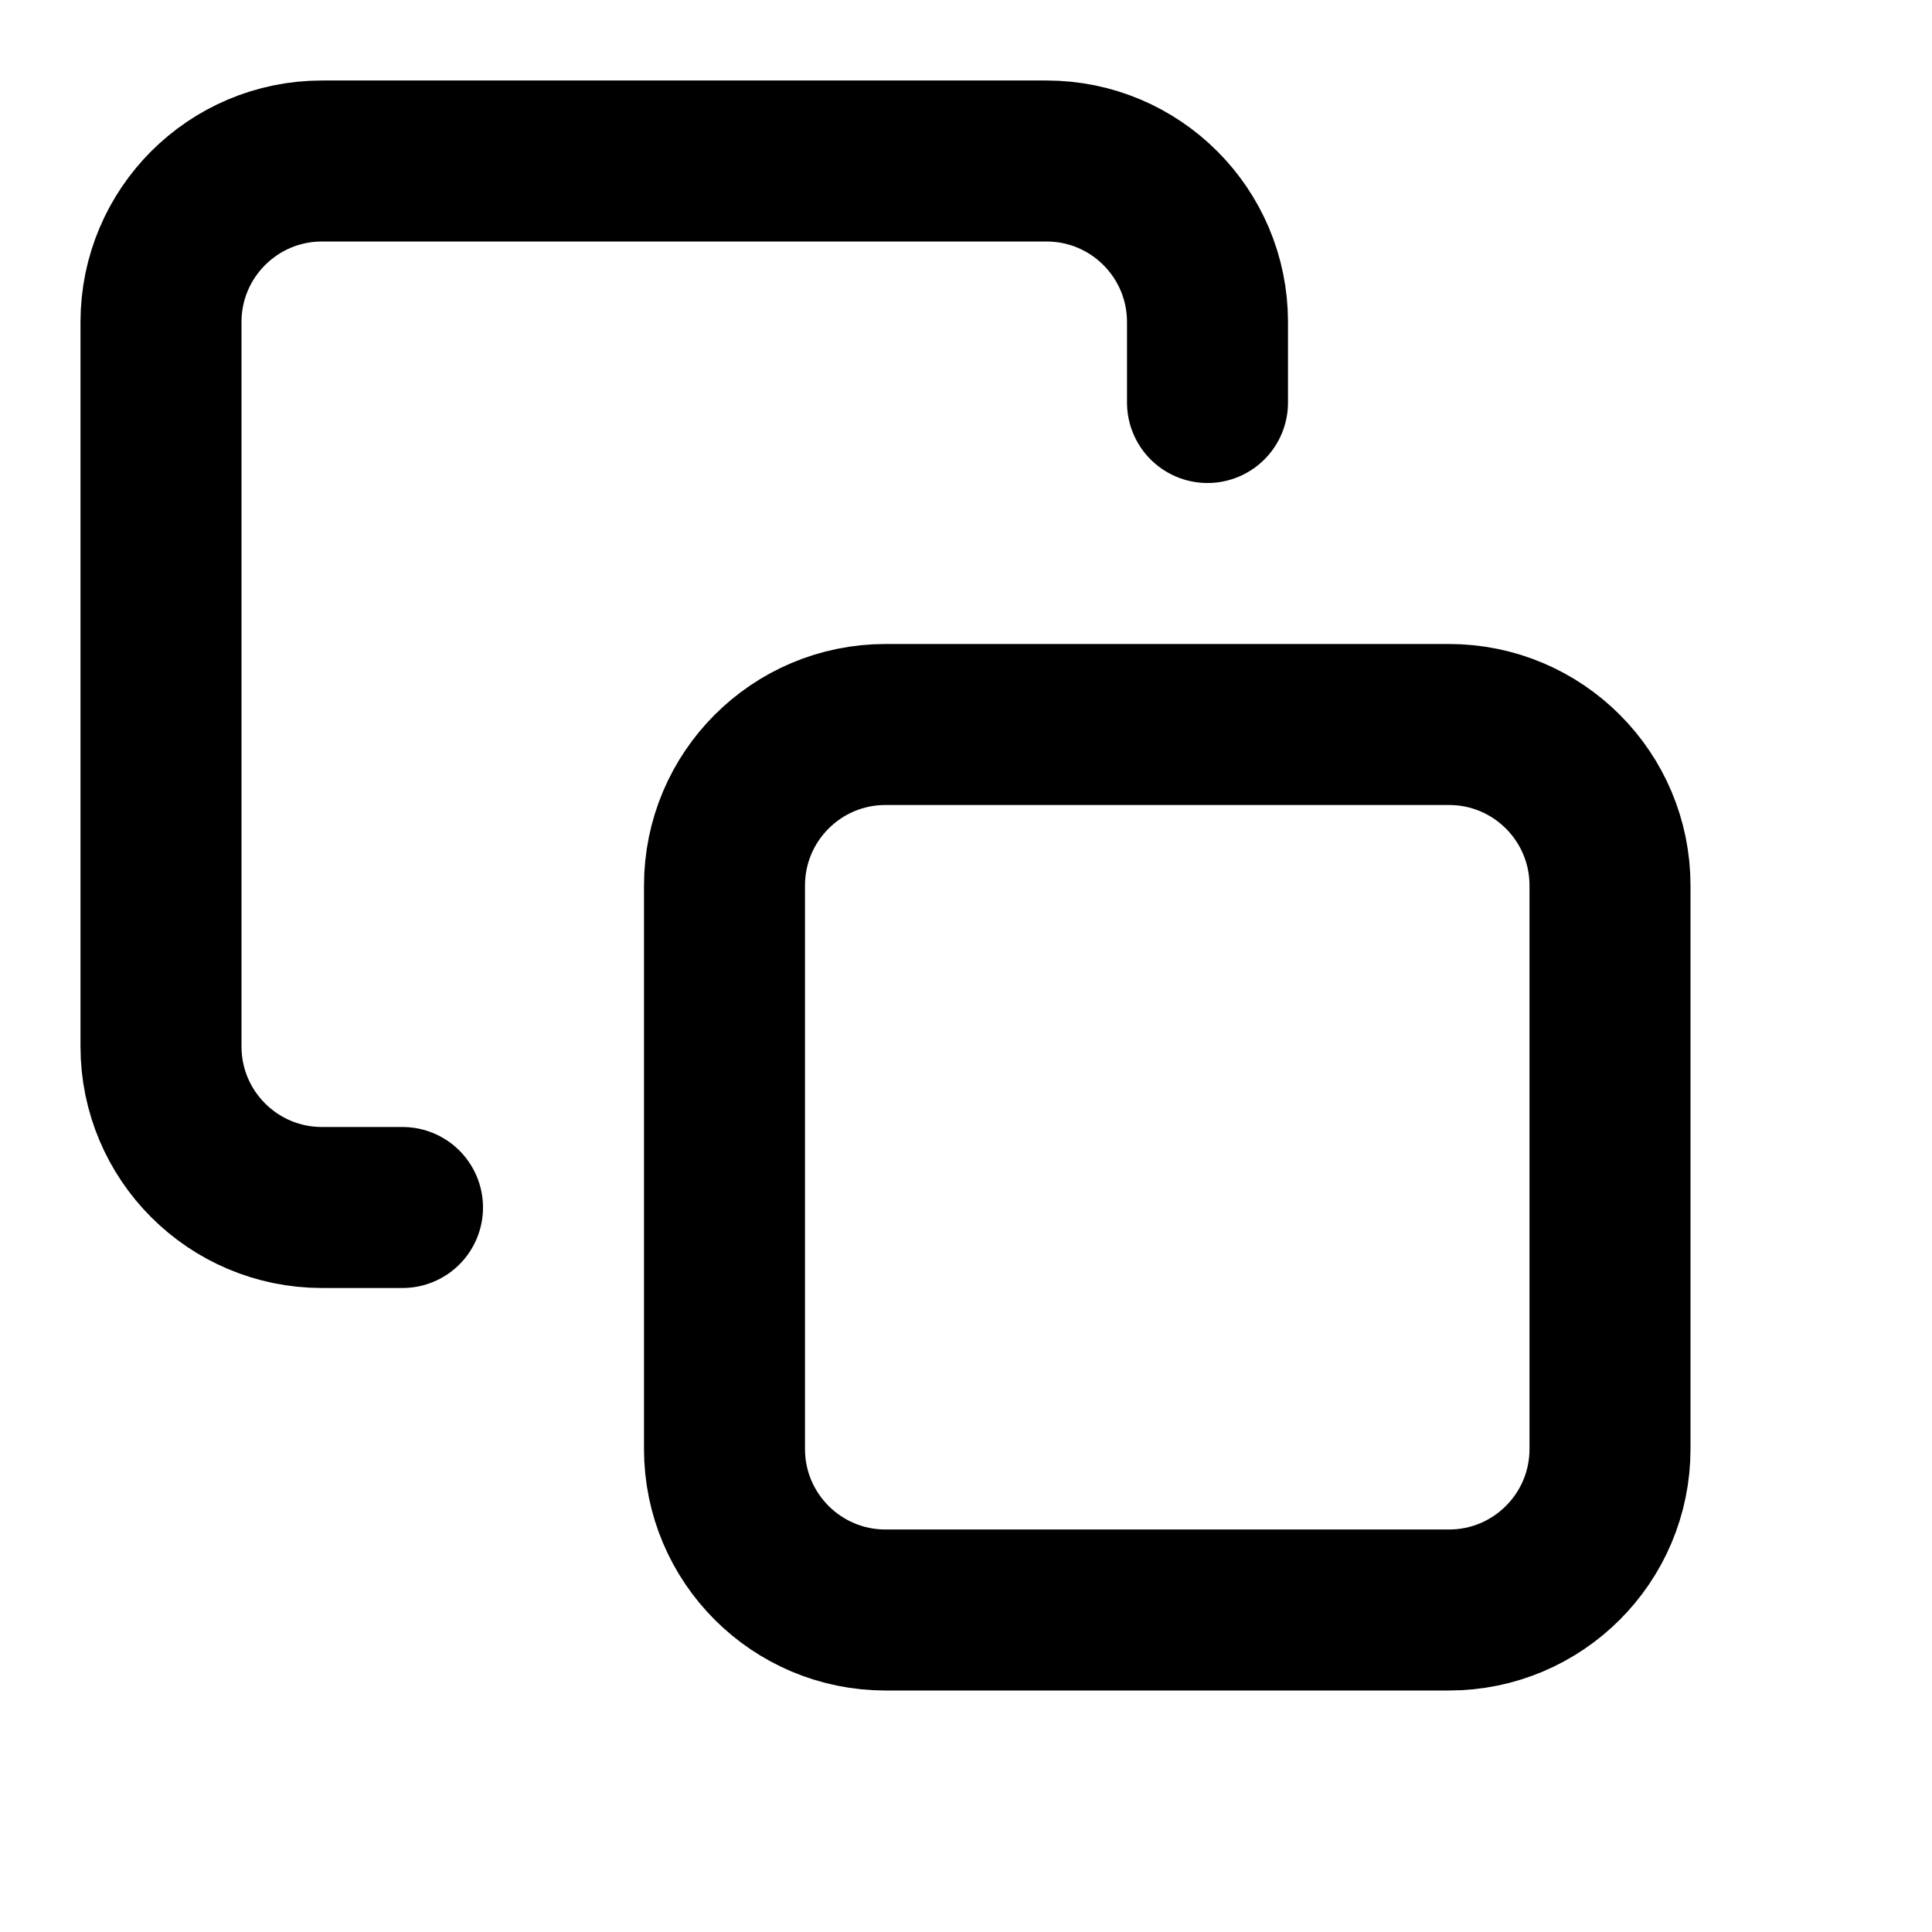
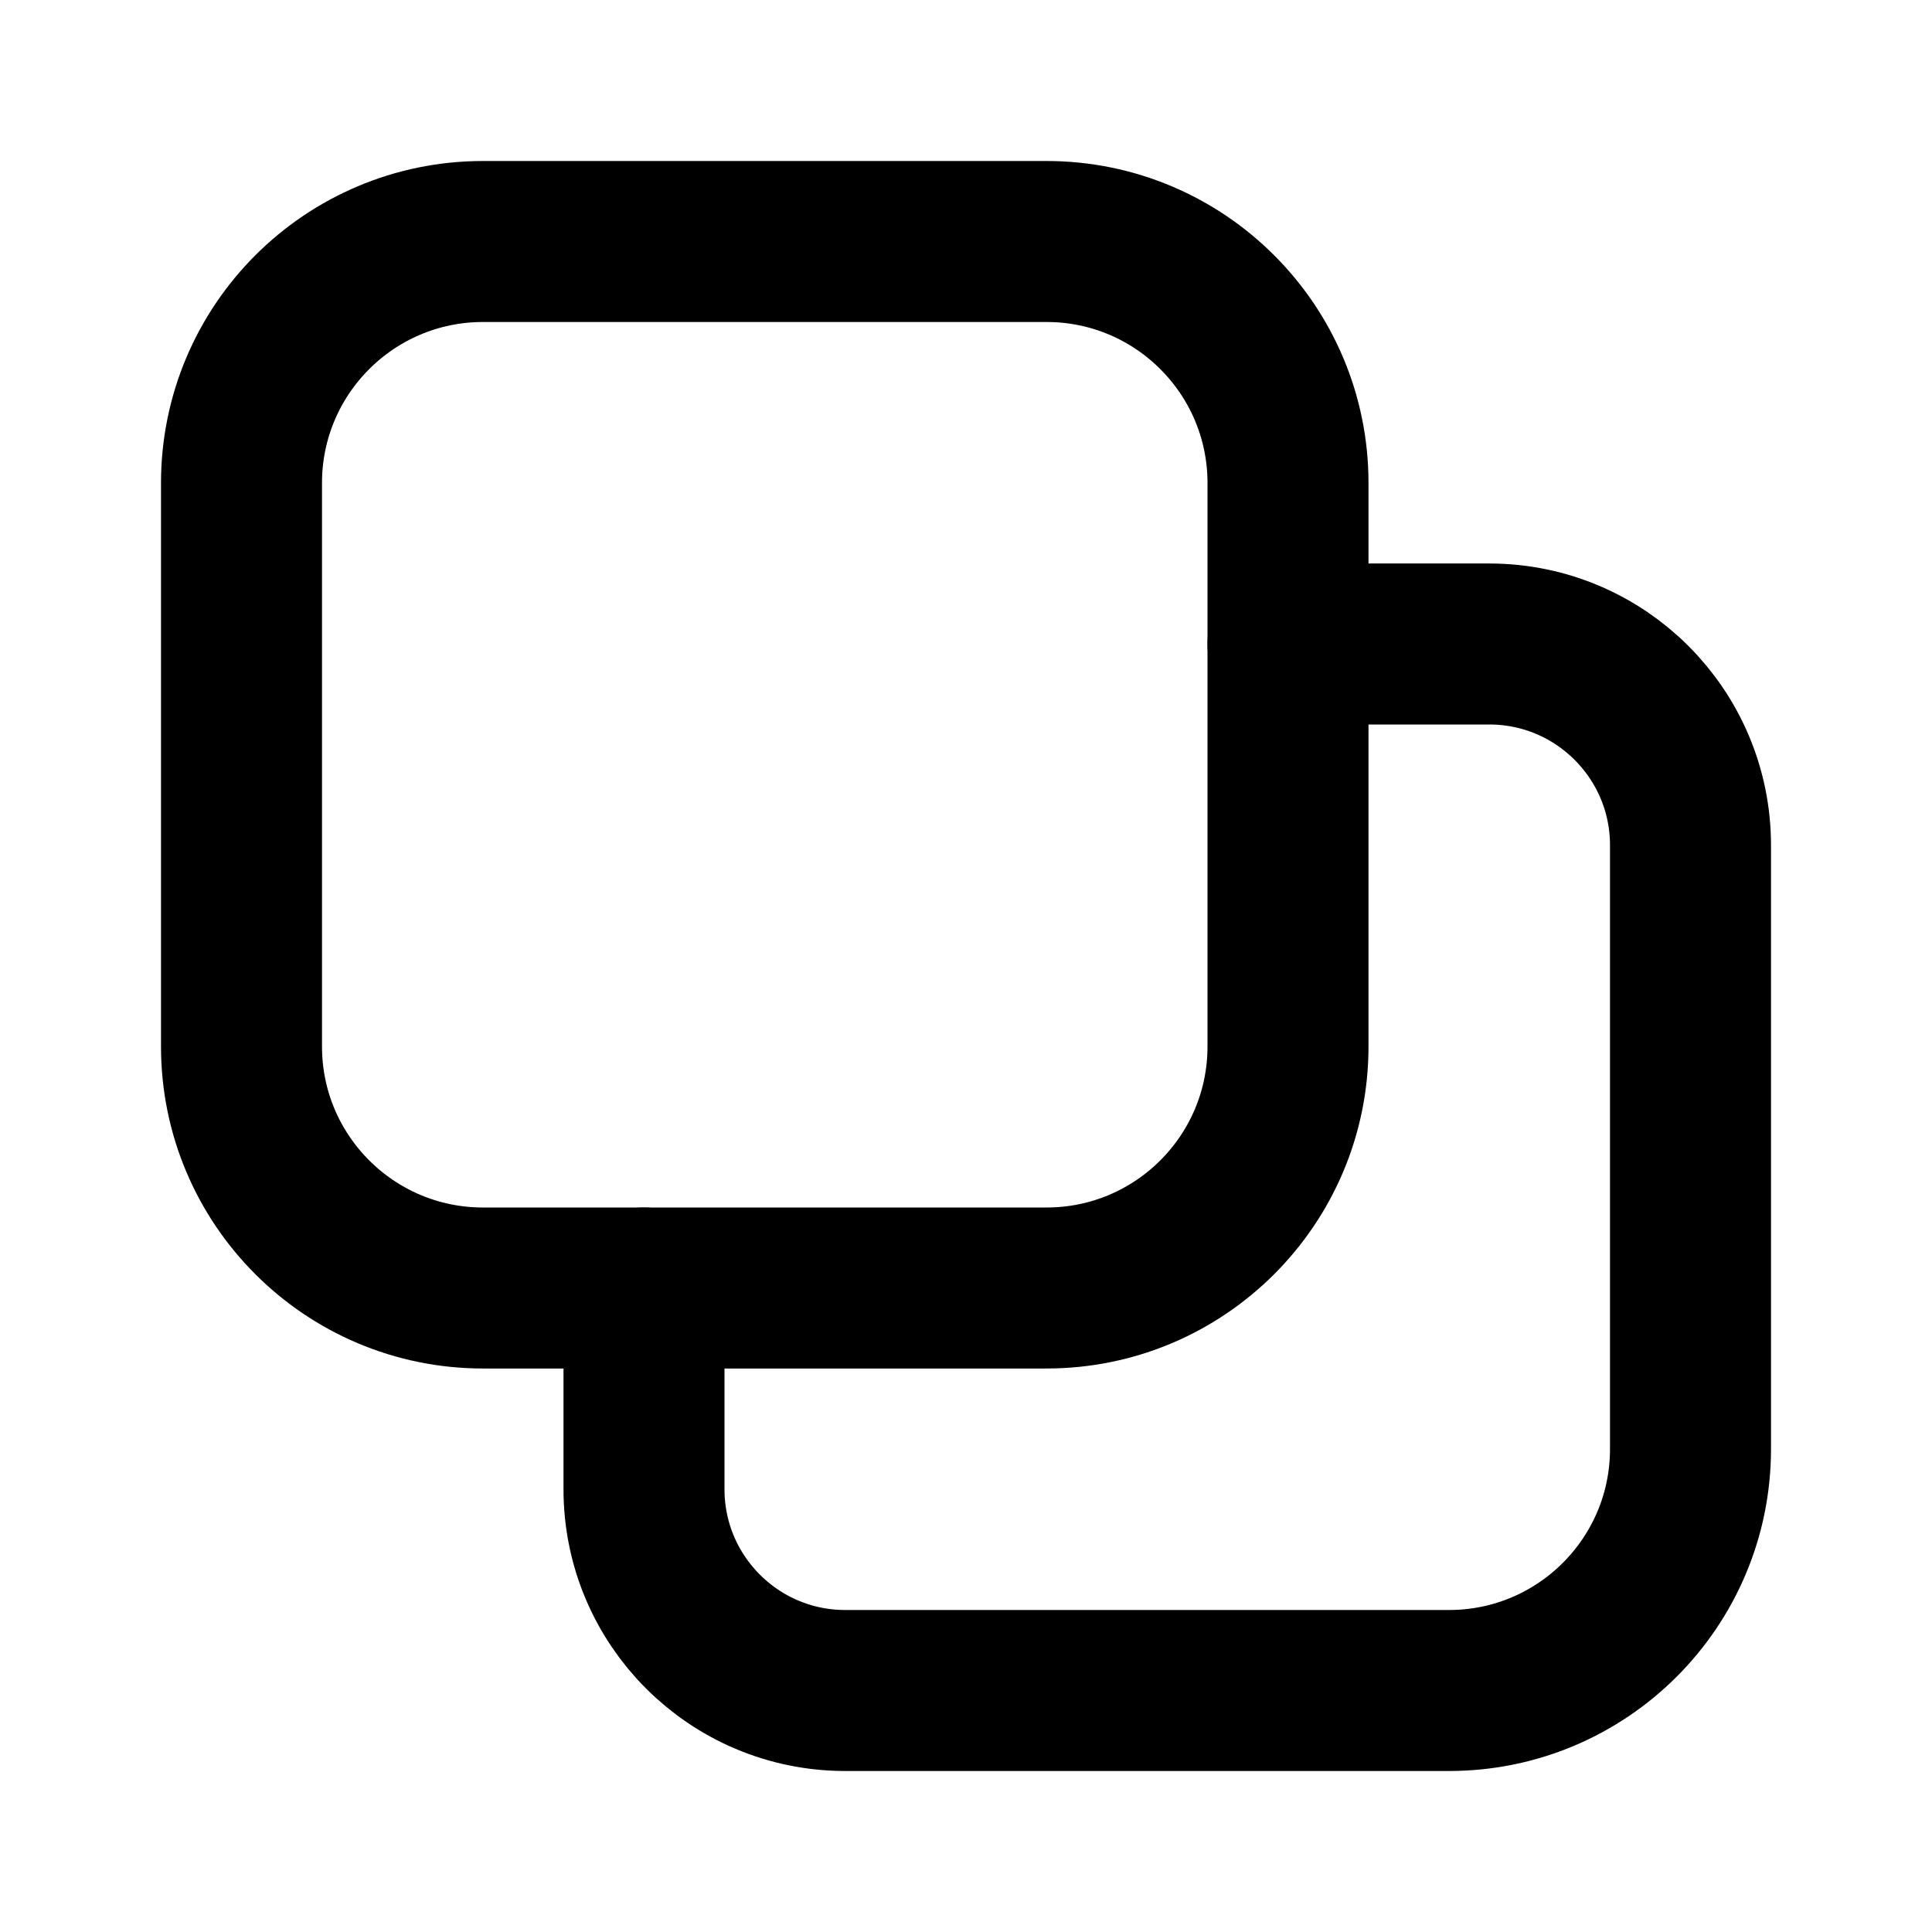
<svg xmlns="http://www.w3.org/2000/svg" viewBox="0 0 24 24" fill="none">
  <g stroke="currentColor" stroke-width="2" stroke-linecap="round" stroke-linejoin="round">
-     <rect x="9" y="9" width="11" height="11" rx="2" />
-     <path d="M5 15H4a2 2 0 0 1-2-2V4a2 2 0 0 1 2-2h9a2 2 0 0 1 2 2v1" />
+     <rect x="3" y="3" width="13" height="13" rx="3" />
+     <path d="M8 16v2.5A2.5 2.5 0 0 0 10.5 21H18a3 3 0 0 0 3-3v-7.5A2.5 2.5 0 0 0 18.5 8H16" />
  </g>
</svg>
